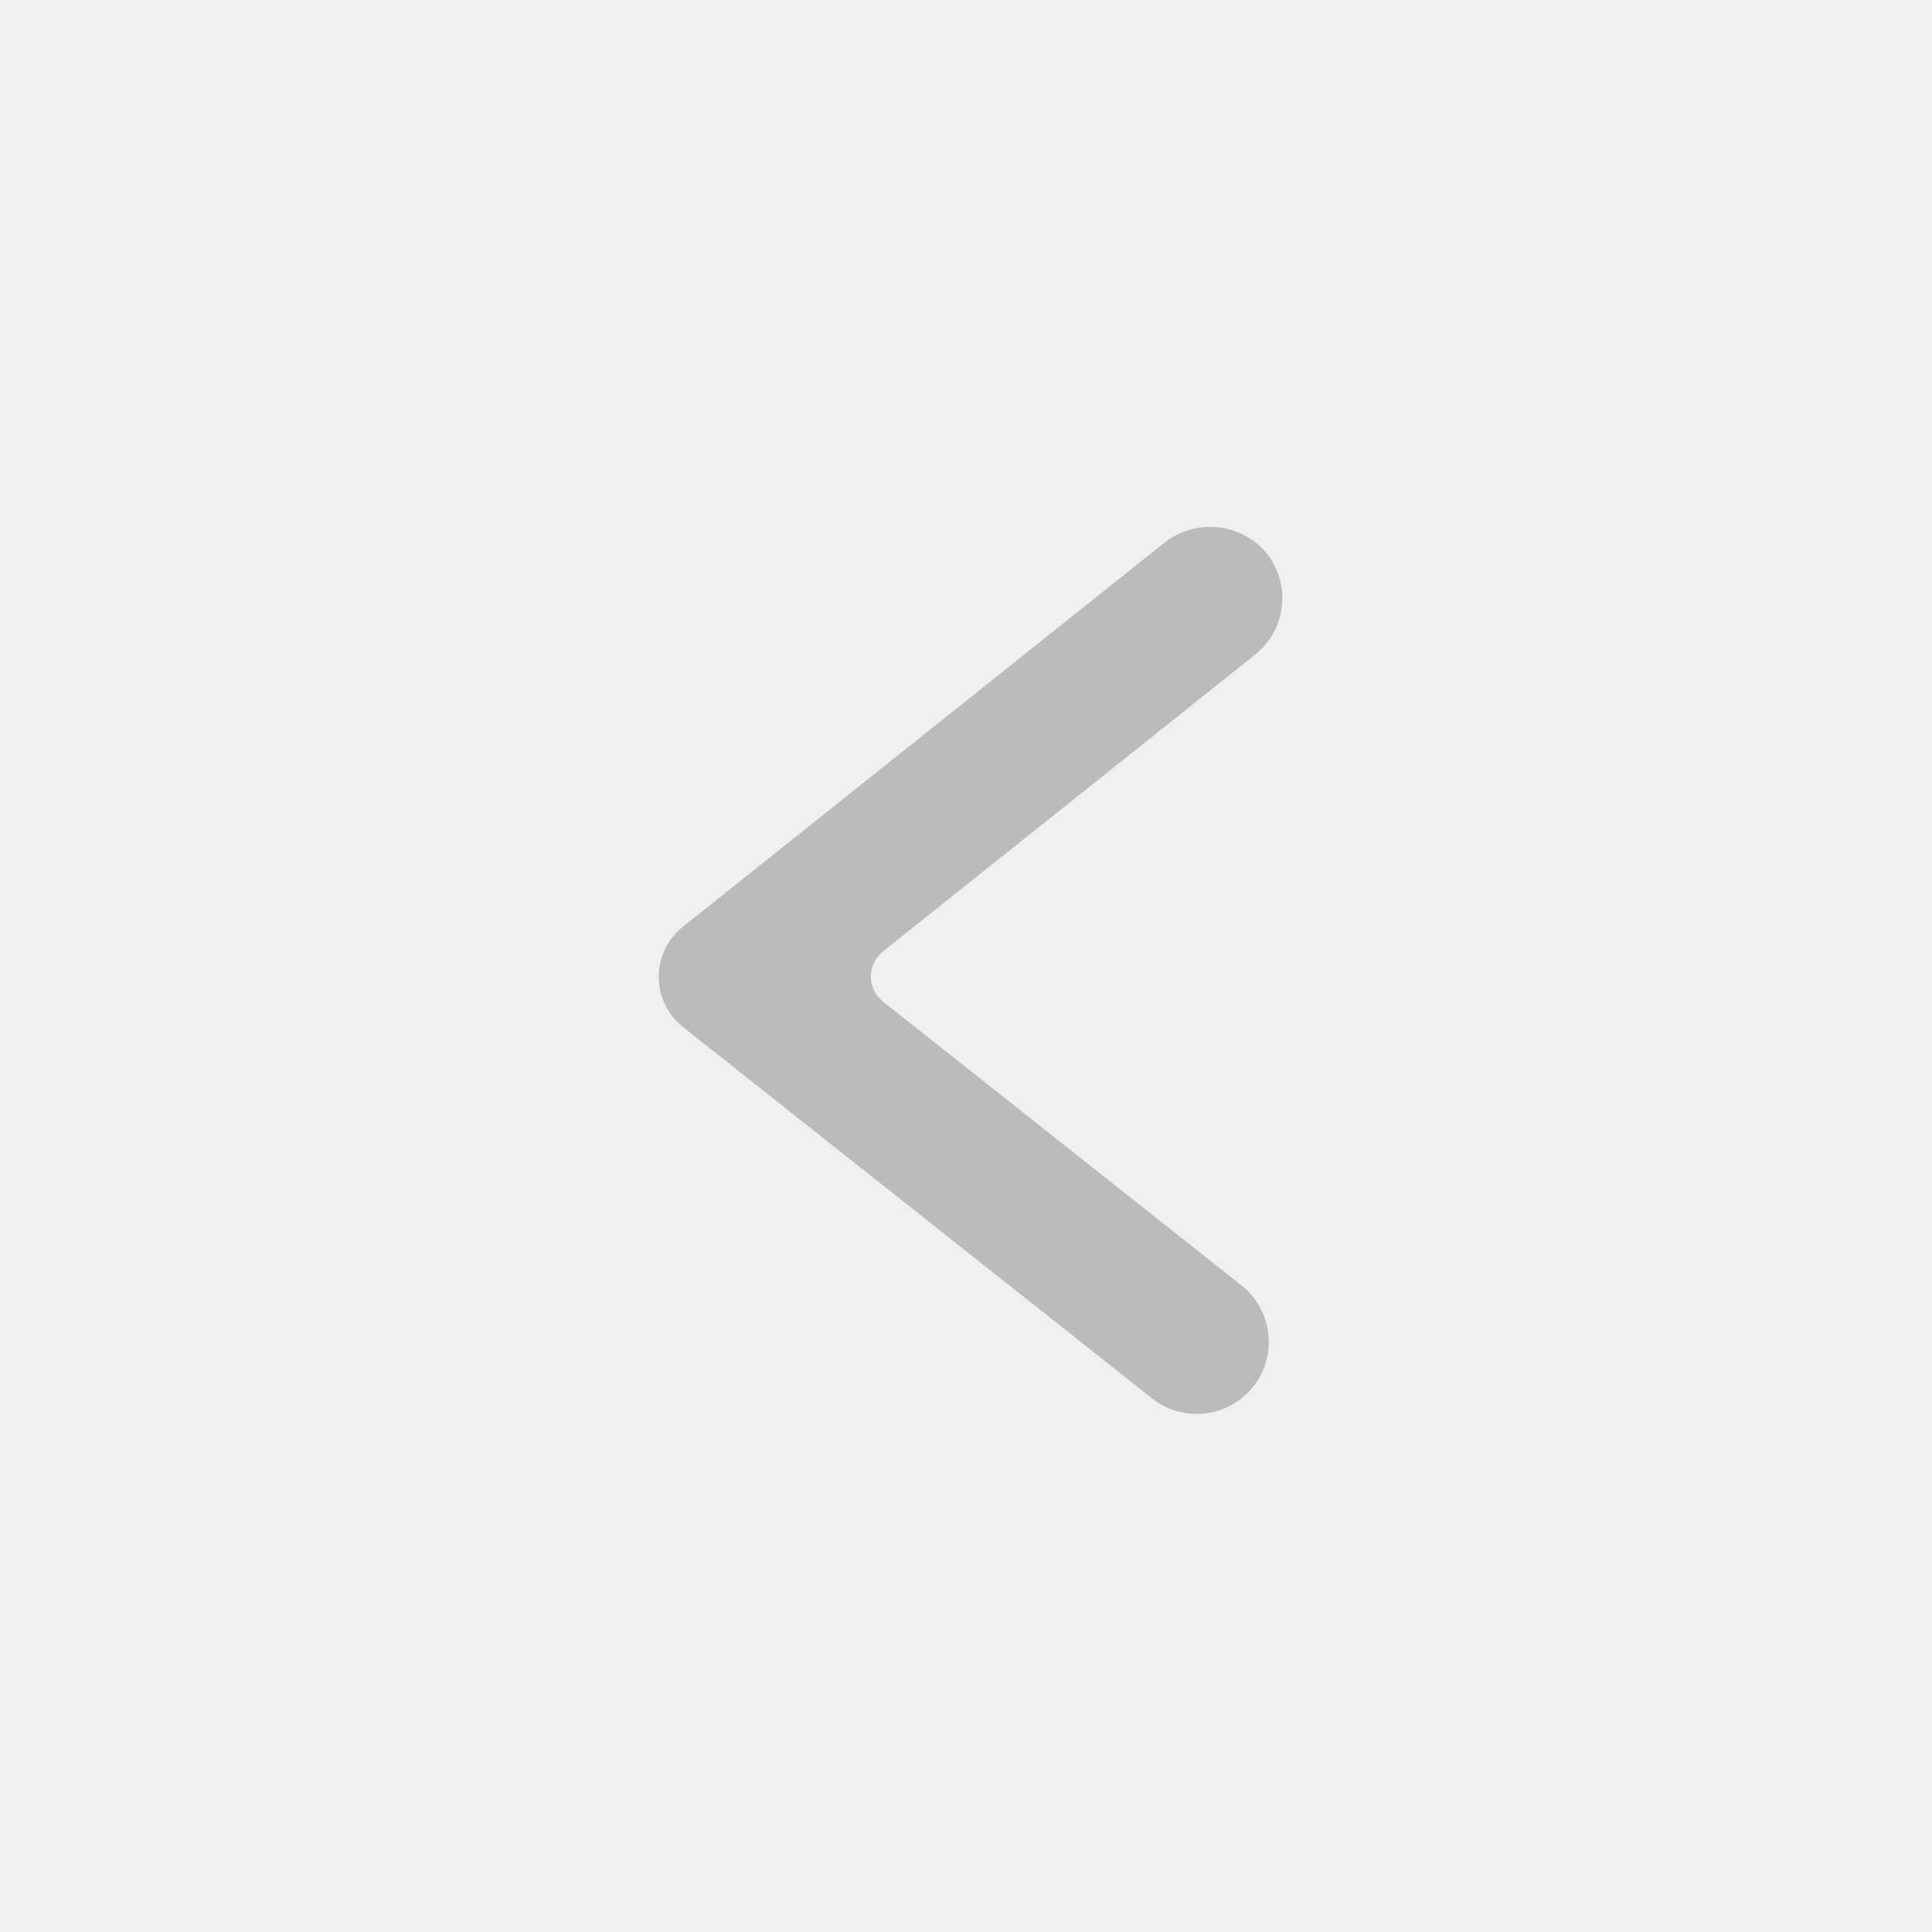
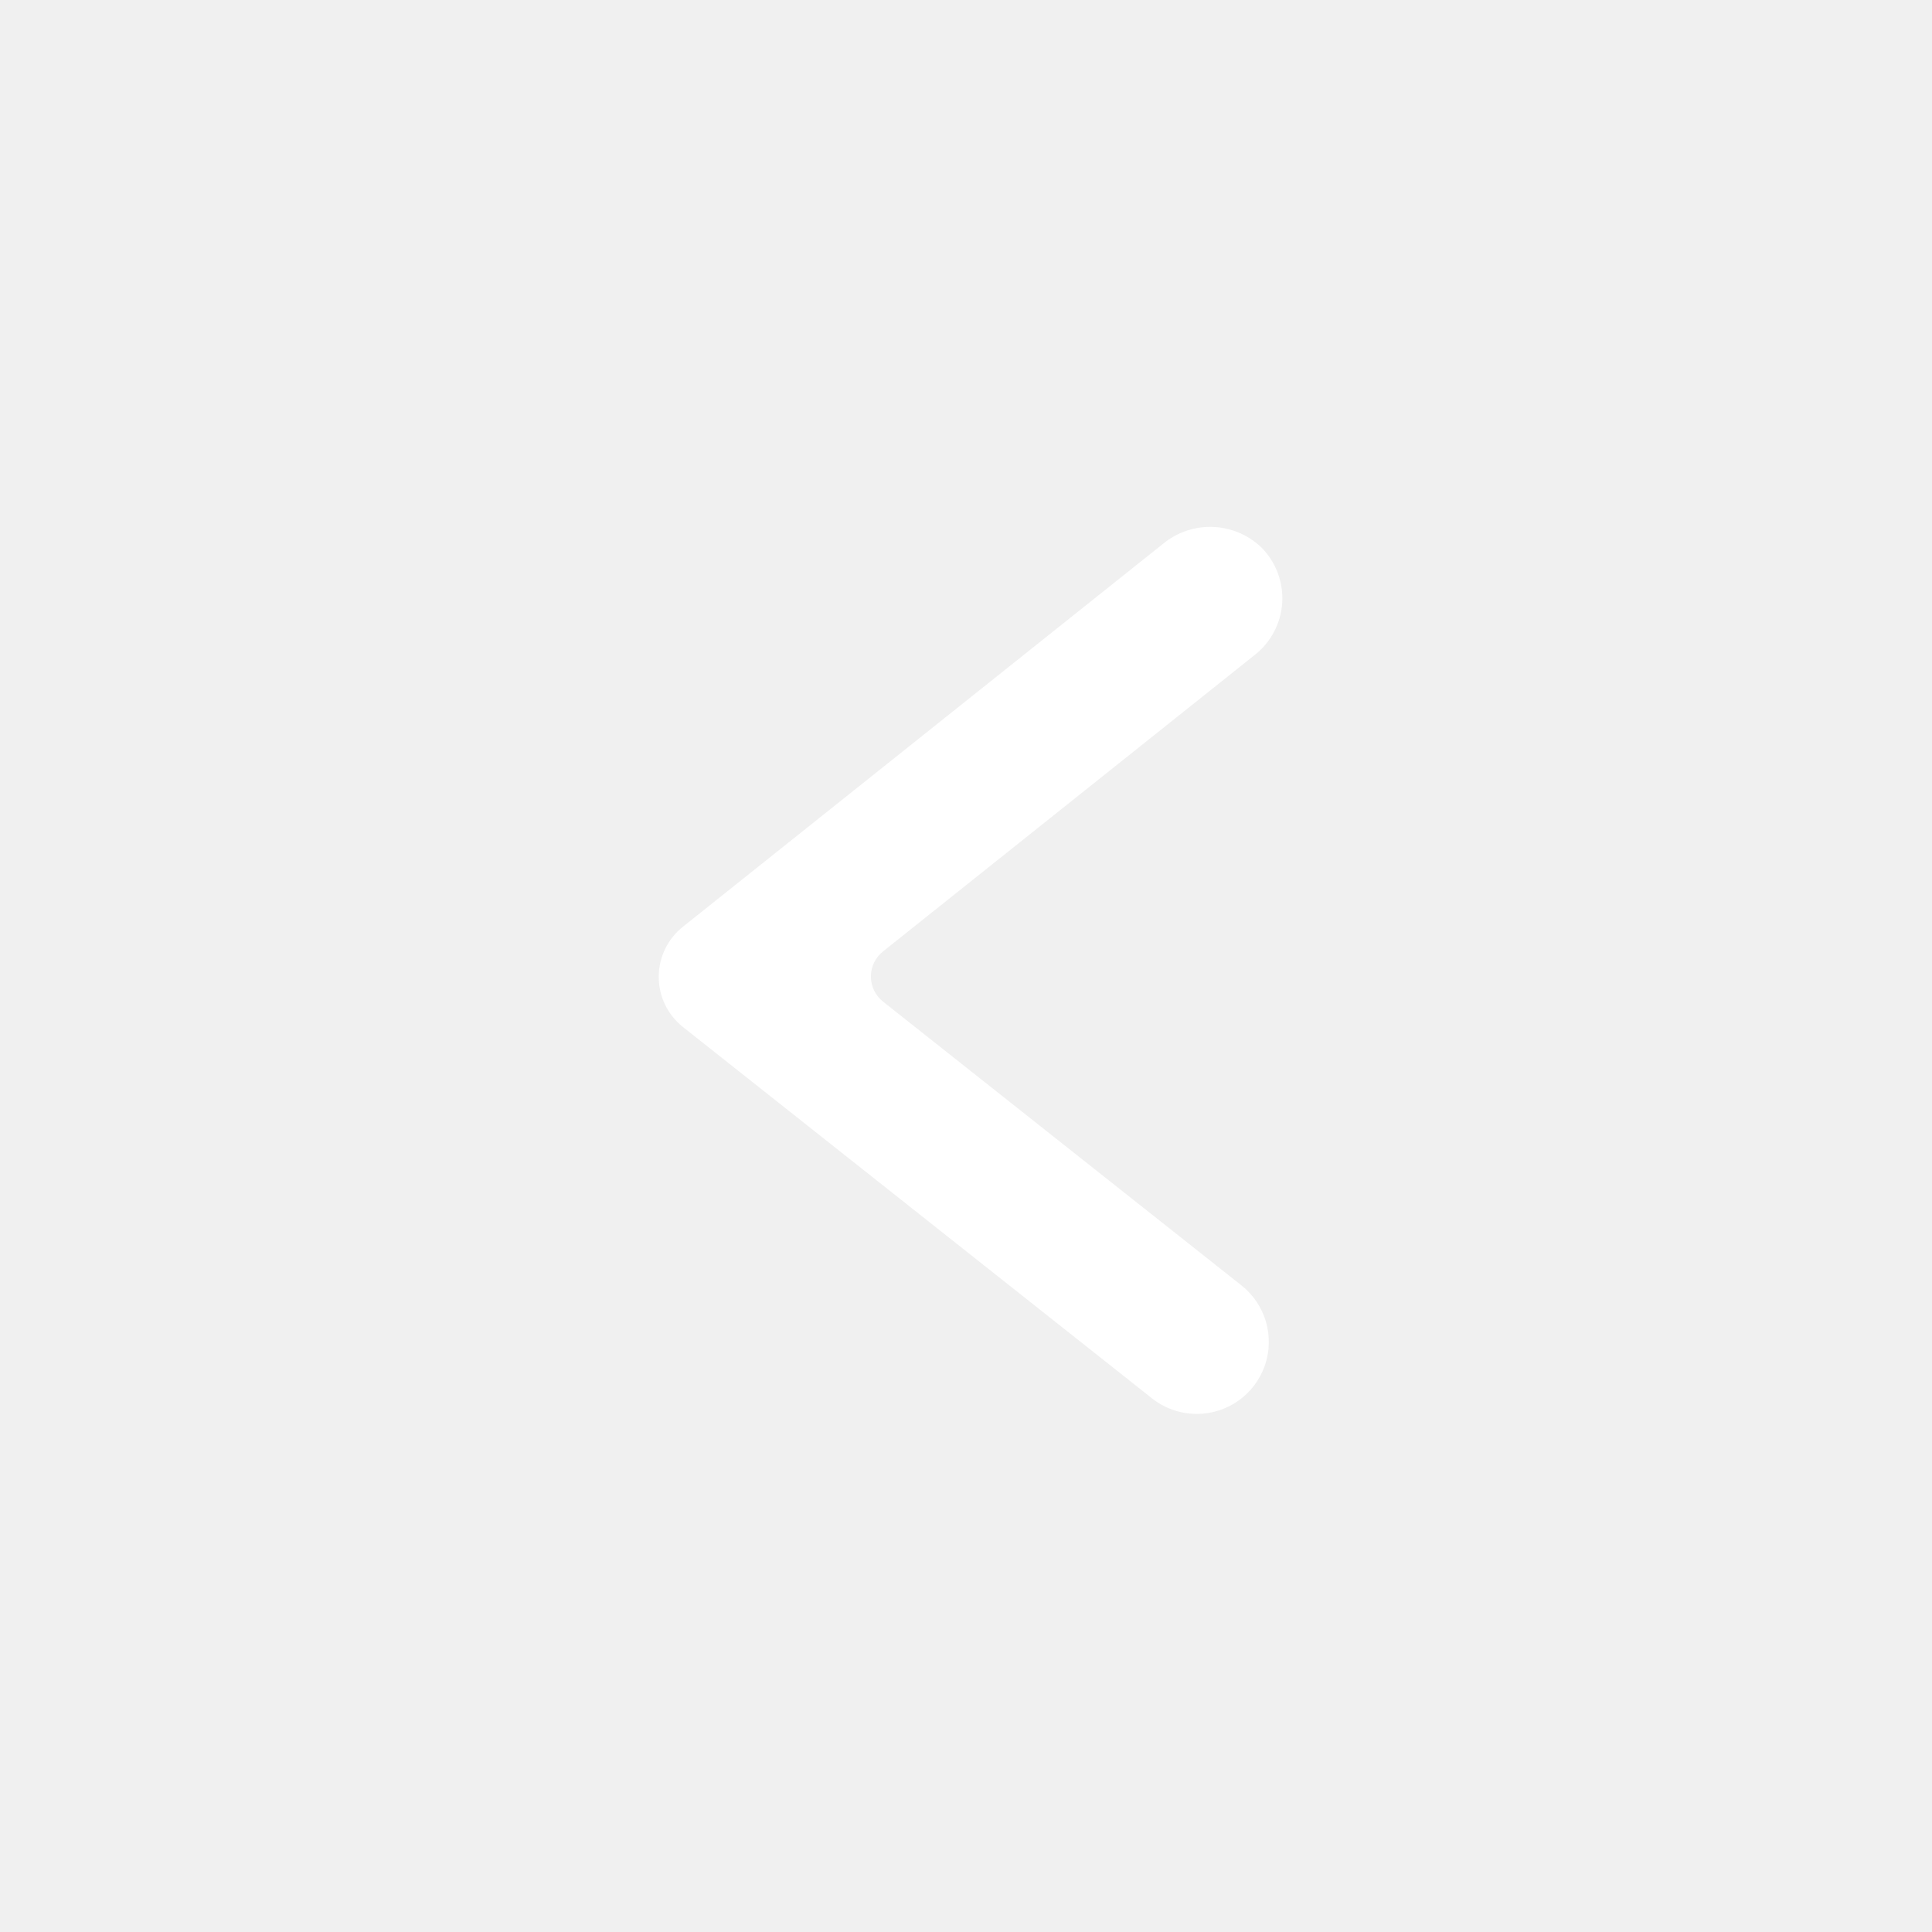
<svg xmlns="http://www.w3.org/2000/svg" viewBox="0 0 44 44">
  <defs>
-     <style>.a{fill:none;}.b{clip-path:url(#a);}.c{fill:#bbb;}</style>
+     <style>.a{fill:none;}.b{clip-path:url(#a);}.c{fill:#fff;}</style>
    <clipPath id="a">
      <rect class="a" width="44" height="44" />
    </clipPath>
  </defs>
  <g class="b">
    <rect class="a" width="44" height="44" />
    <g transform="translate(-224.739 -609.739)">
      <path class="c" d="M251.991,641.939a1.634,1.634,0,0,1-1.017-.354l-10.682-8.457a1.458,1.458,0,0,1,0-2.283l10.933-8.72a1.688,1.688,0,0,1,2.254.094,1.641,1.641,0,0,1-.153,2.427l-8.478,6.762a.729.729,0,0,0,0,1.141l8.164,6.464a1.64,1.64,0,0,1-1.019,2.927Z" />
    </g>
  </g>
</svg>
